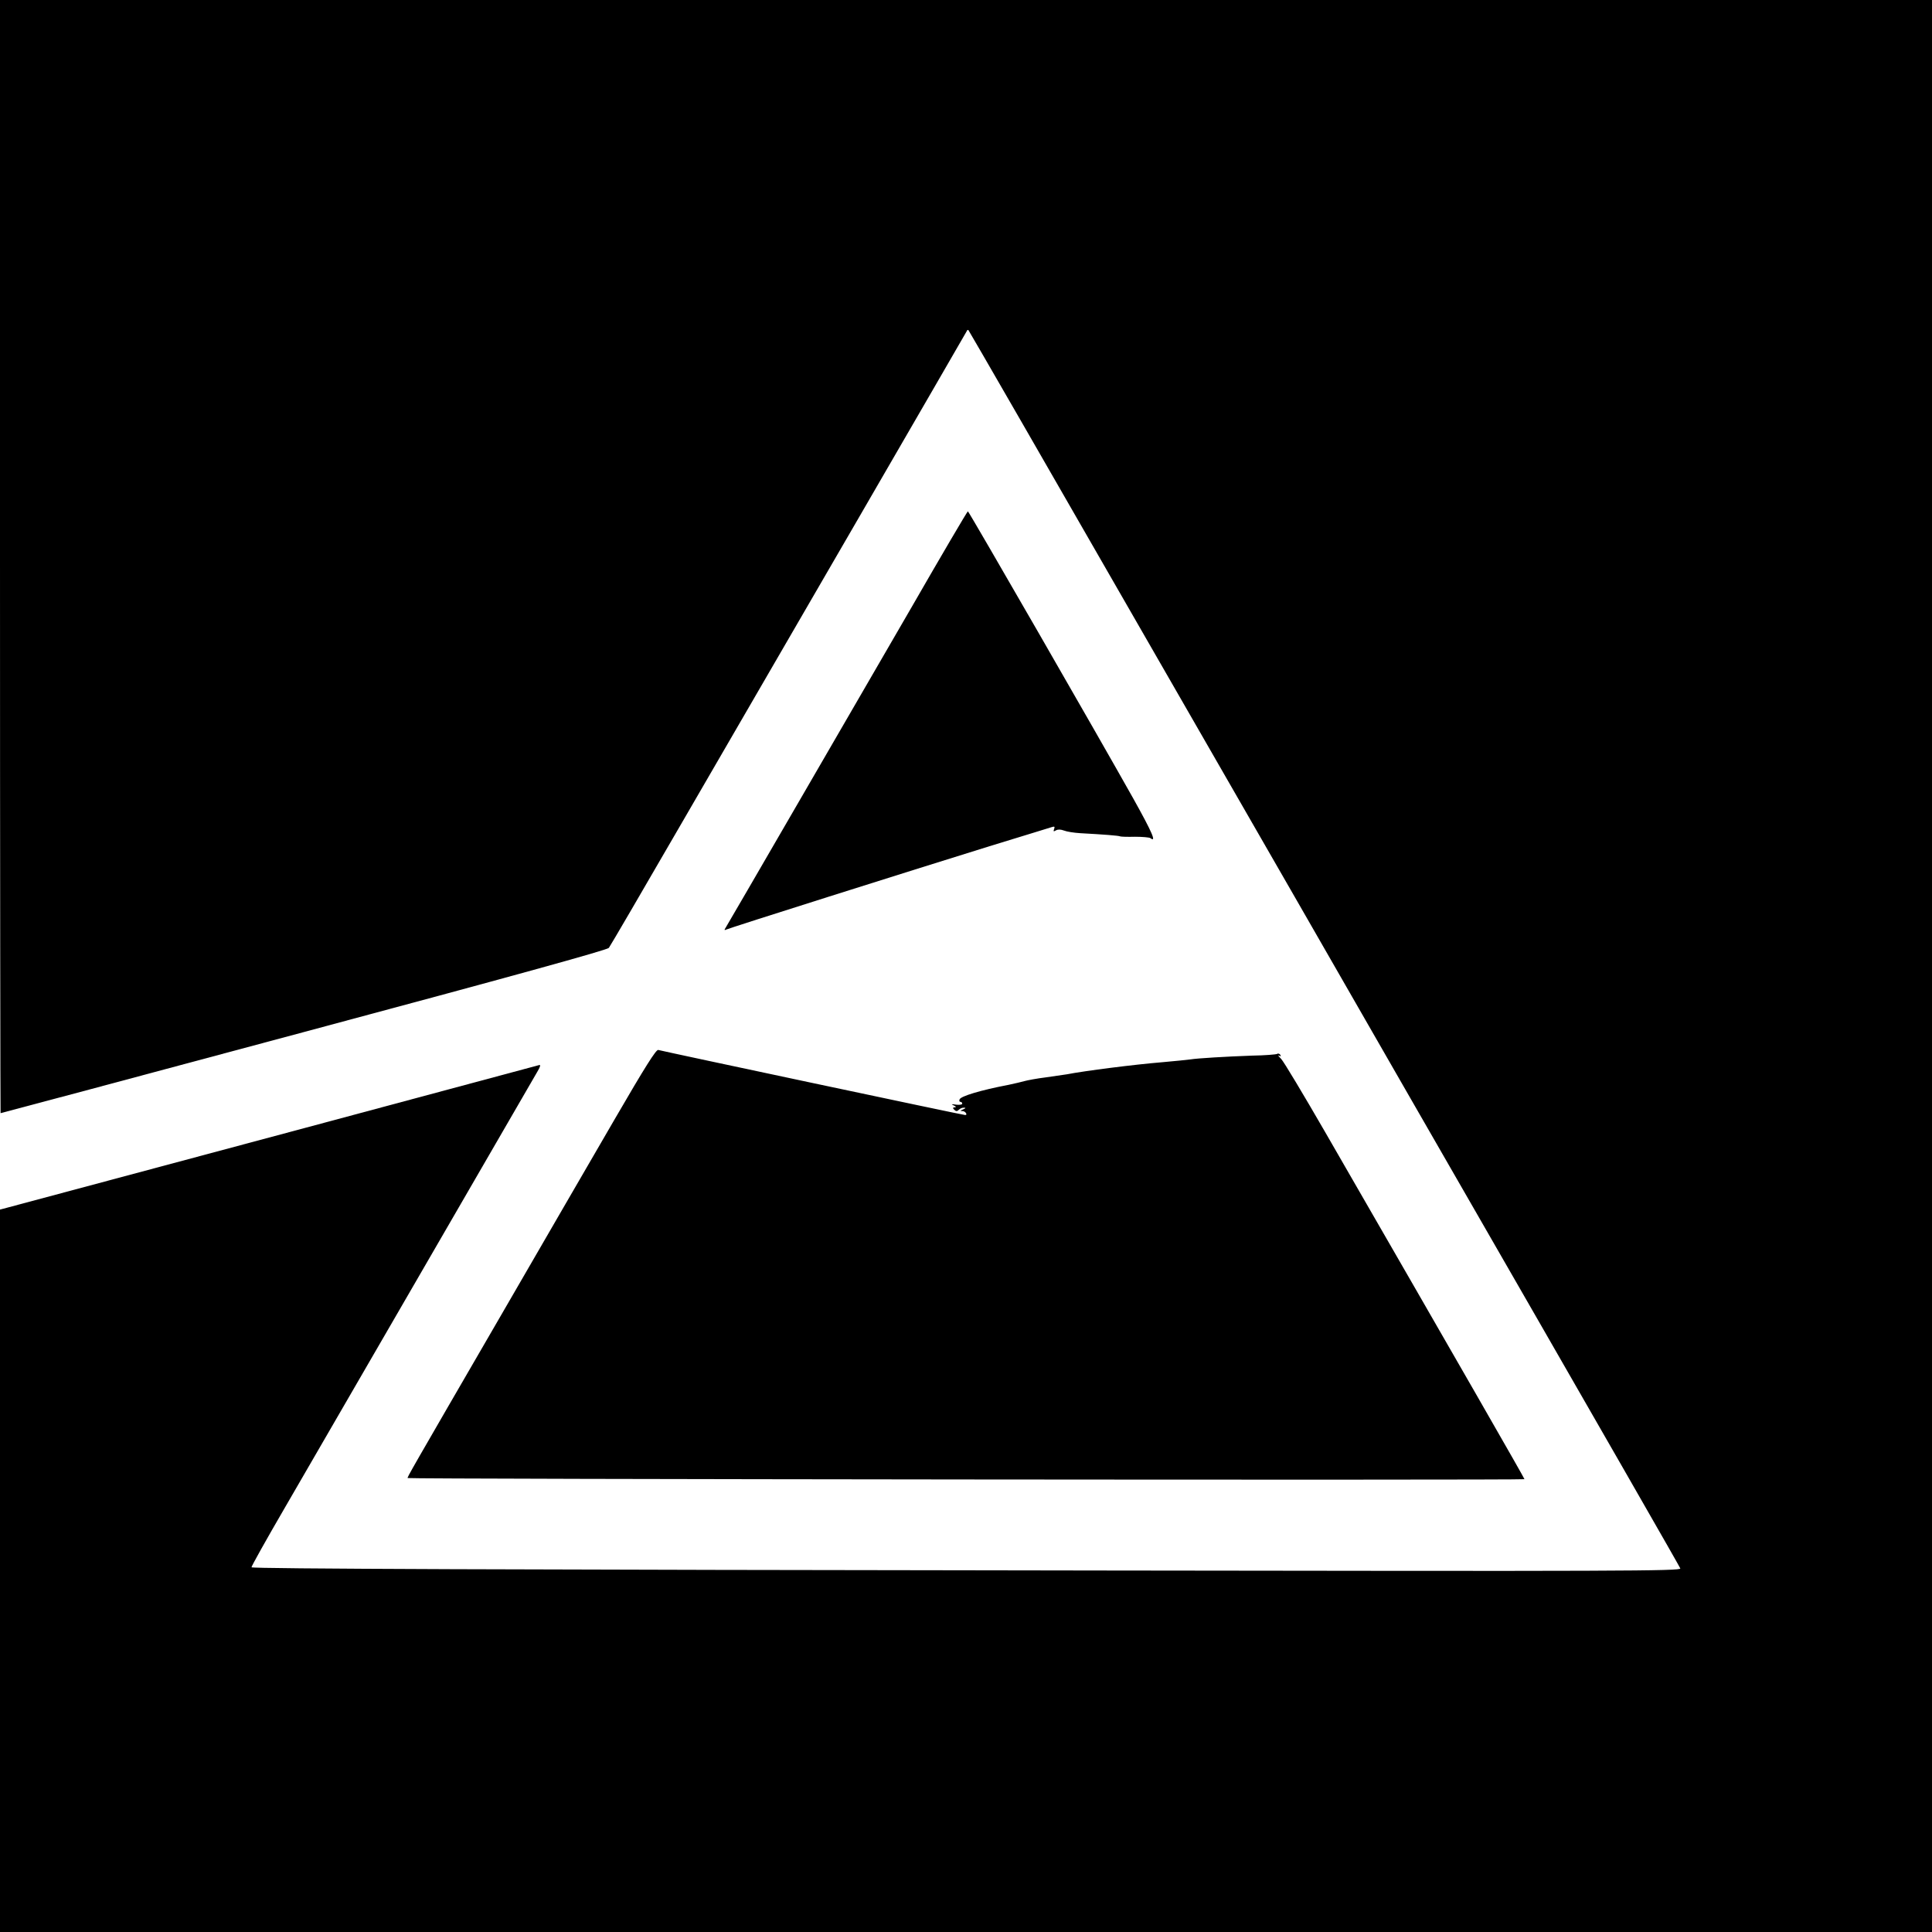
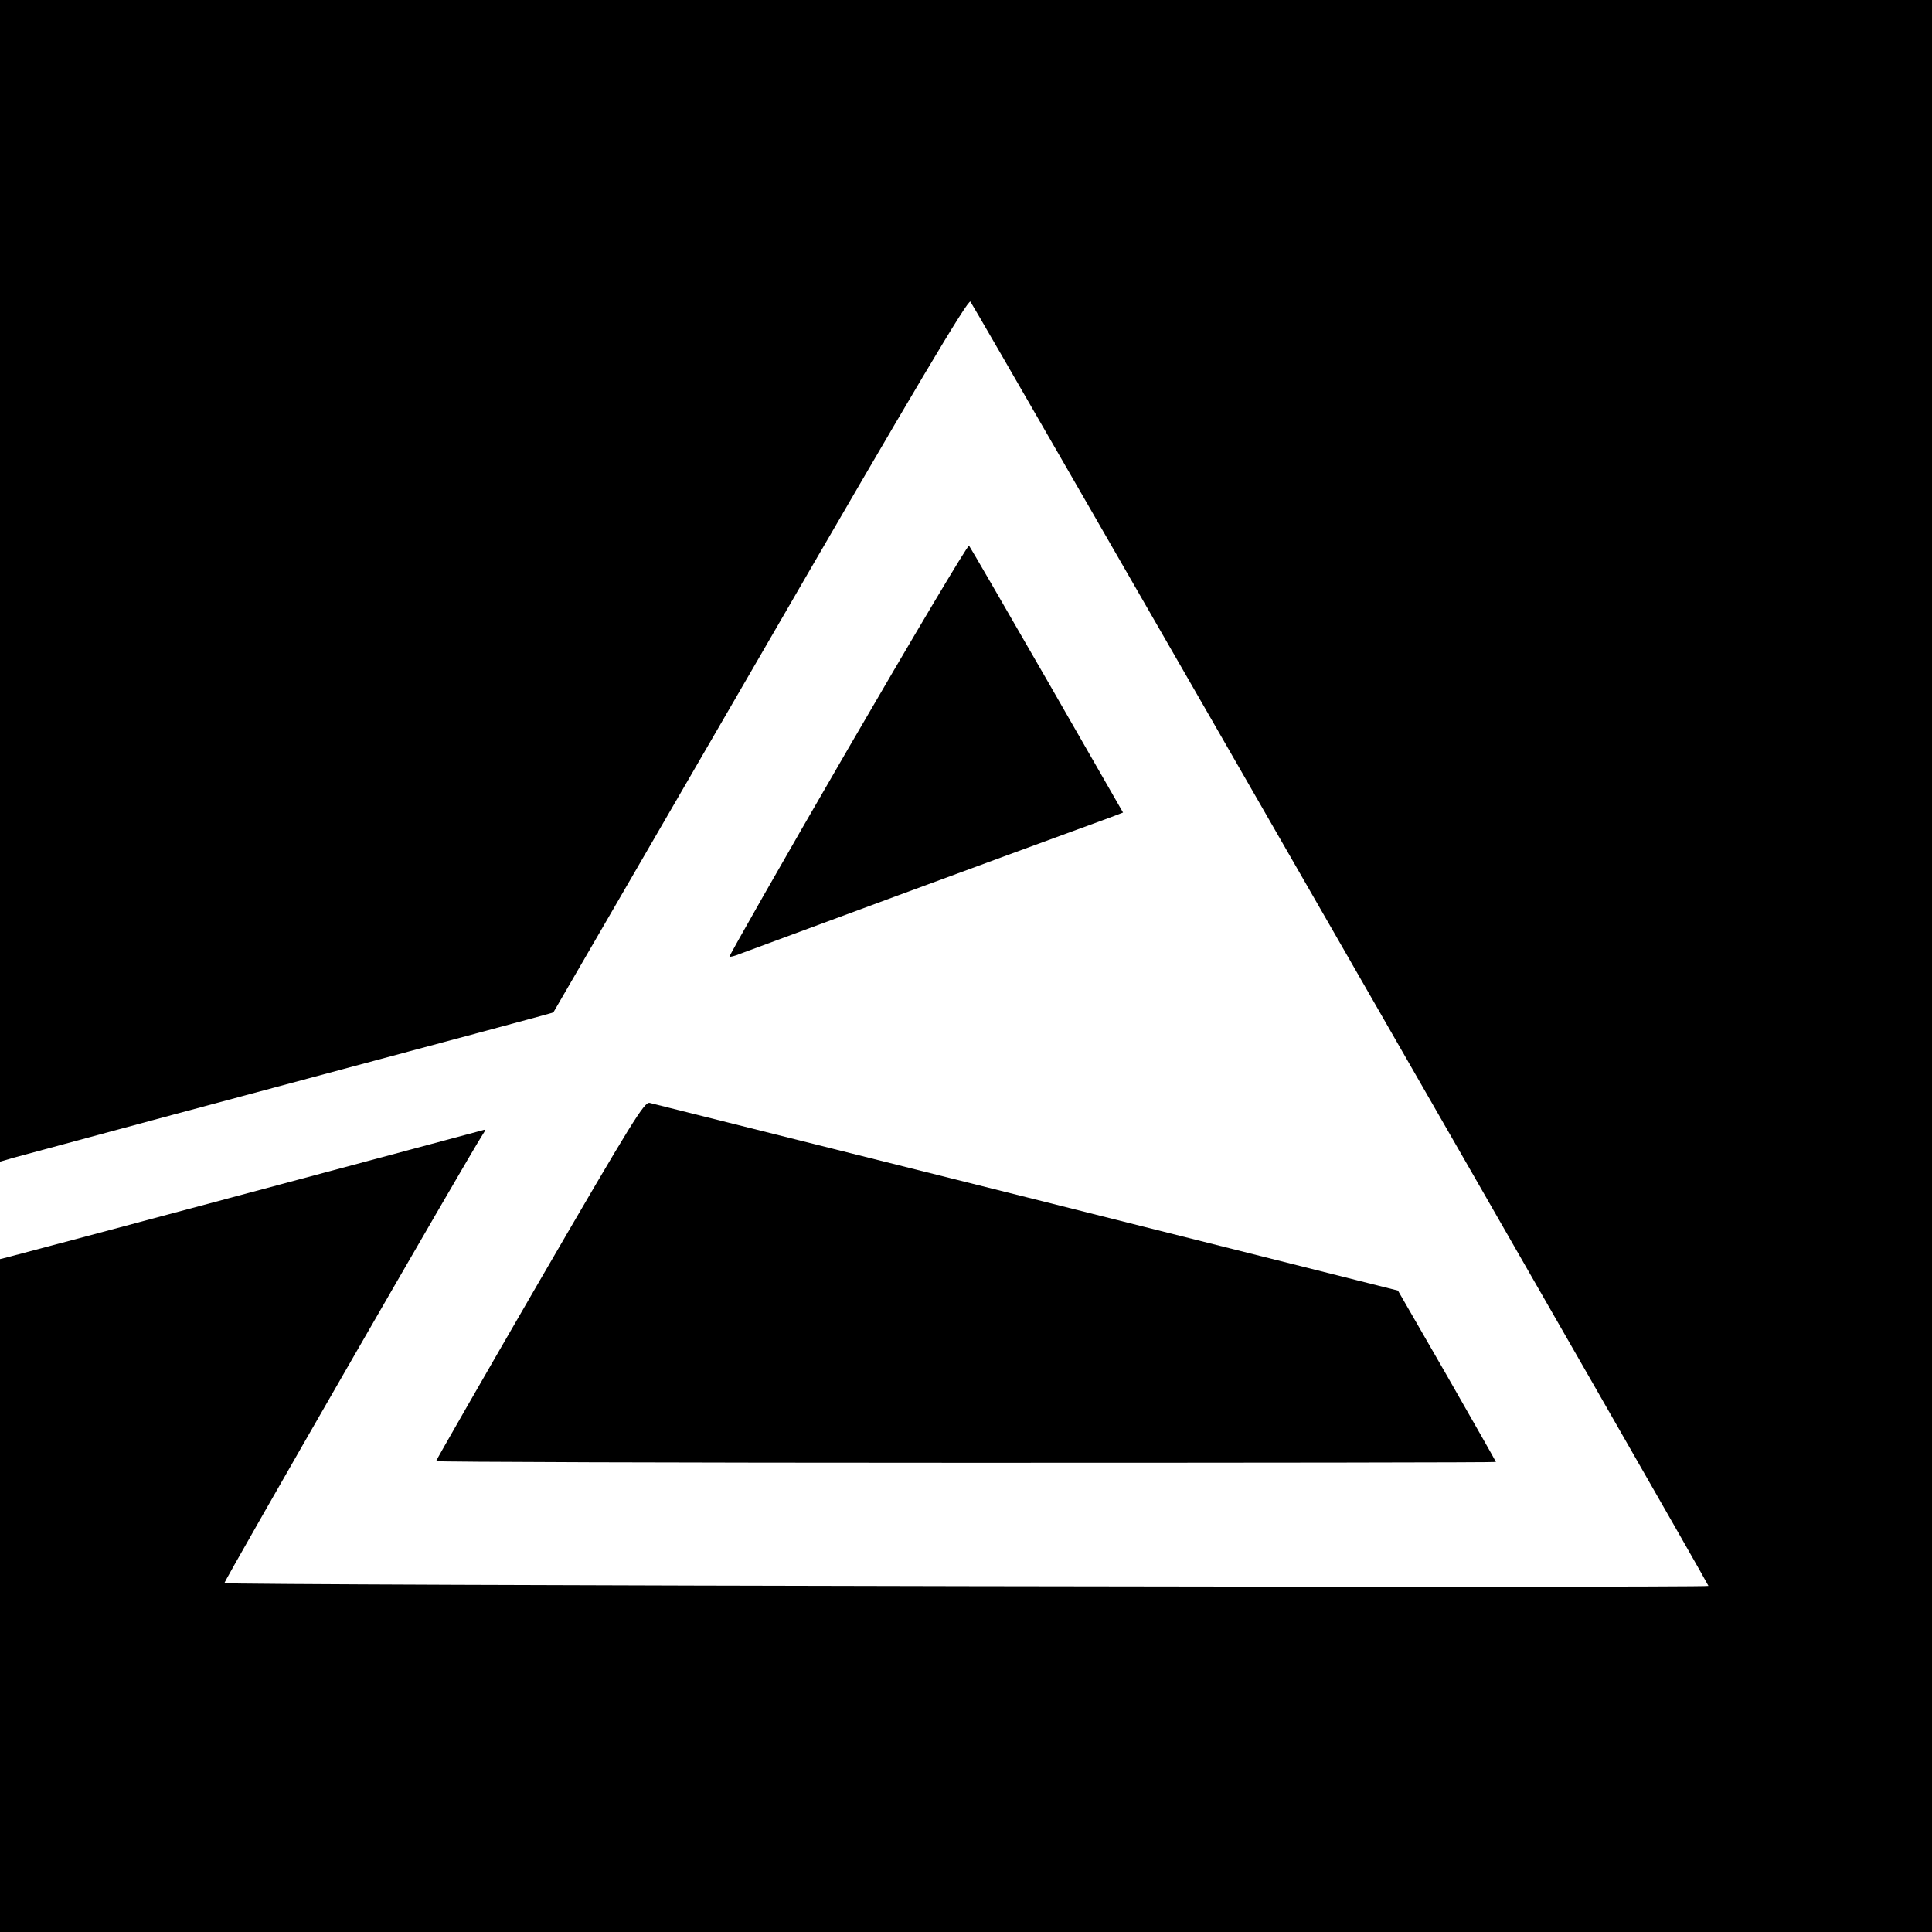
- <svg xmlns="http://www.w3.org/2000/svg" version="1.0" width="1024pt" height="1024pt" viewBox="0 0 1024 1024" preserveAspectRatio="xMidYMid meet">
-   <g transform="translate(0,1024) scale(0.1,-0.1)" fill="#000000" stroke="none">
-     <path d="M0 7290 c0 -1622 2 -2950 3 -2950 2 0 726 193 1608 430 1101 295 1608 435 1616 446 7 9 181 307 387 663 206 355 629 1085 940 1621 311 536 567 980 570 985 2 6 6 8 9 5 3 -3 427 -738 942 -1635 516 -896 1134 -1972 1374 -2390 1136 -1974 1451 -2524 1457 -2538 5 -14 -312 -15 -3063 -11 -3180 4 -4502 9 -4510 17 -2 3 78 146 178 318 283 489 926 1598 1336 2307 16 26 20 40 11 37 -9 -3 -2344 -629 -2820 -756 l-38 -10 0 -1914 0 -1915 5120 0 5120 0 0 5120 0 5120 -5120 0 -5120 0 0 -2950z" />
-     <path d="M4826 7012 c-279 -481 -971 -1676 -984 -1696 -3 -5 -1 -7 4 -4 11 7 980 313 1399 443 171 52 319 98 329 101 15 5 18 3 13 -10 -5 -13 -3 -15 10 -7 11 6 26 5 42 -1 15 -6 53 -12 86 -14 127 -7 205 -13 212 -17 5 -2 40 -3 78 -2 39 0 75 -3 82 -7 34 -26 11 28 -90 209 -181 323 -872 1523 -877 1523 -3 0 -140 -233 -304 -518z" />
-     <path d="M3258 4308 c-119 -205 -386 -665 -593 -1023 -502 -866 -508 -876 -504 -879 6 -6 5919 -12 5919 -6 0 5 -330 580 -1056 1839 -115 199 -220 375 -234 389 -14 14 -19 22 -11 17 10 -5 12 -4 7 4 -4 6 -12 9 -17 5 -6 -3 -65 -8 -132 -9 -140 -5 -290 -14 -327 -20 -14 -2 -81 -9 -150 -15 -147 -12 -413 -46 -505 -64 -11 -2 -60 -9 -110 -16 -49 -6 -101 -16 -115 -20 -14 -4 -52 -13 -85 -20 -147 -28 -253 -60 -259 -77 -3 -7 -1 -13 4 -13 6 0 10 -4 10 -10 0 -5 -15 -7 -32 -5 -26 4 -29 3 -13 -4 13 -6 15 -10 5 -10 -11 -1 -11 -4 -2 -13 9 -9 15 -9 24 0 7 7 19 12 28 11 10 0 9 -3 -5 -9 -17 -7 -17 -9 -2 -9 14 -1 27 -21 13 -21 -12 0 -1599 337 -1627 345 -11 4 -69 -88 -231 -367z" />
+ <svg xmlns="http://www.w3.org/2000/svg" version="1.0" width="700pt" height="700pt" viewBox="0 0 700 700" preserveAspectRatio="xMidYMid meet">
+   <g transform="translate(0,700) scale(0.1,-0.1)" fill="#000000" stroke="none">
+     <path d="M0 4896 l0 -2105 48 14 c26 7 274 74 552 149 1231 330 1403 376 1405 378 1 2 339 585 751 1295 566 978 752 1290 760 1280 14 -16 2674 -4644 2674 -4653 0 -8 -5370 2 -5377 10 -4 3 880 1539 935 1624 12 18 12 21 1 17 -14 -4 -1668 -447 -1721 -460 l-28 -7 0 -1219 0 -1219 3500 0 3500 0 0 3500 0 3500 -3500 0 -3500 0 0 -2104z" />
+     <path d="M3071 4284 c-238 -410 -430 -748 -428 -750 2 -2 19 2 38 10 26 10 1022 378 1341 494 l47 18 -275 479 c-152 264 -279 483 -283 488 -4 4 -202 -329 -440 -739z" />
+     <path d="M1956 2361 c-207 -357 -376 -652 -376 -655 0 -3 864 -6 1920 -6 1056 0 1920 1 1920 3 0 2 -80 142 -177 312 l-178 309 -1345 338 c-740 185 -1355 339 -1366 342 -19 5 -61 -63 -398 -643z" />
  </g>
</svg>
